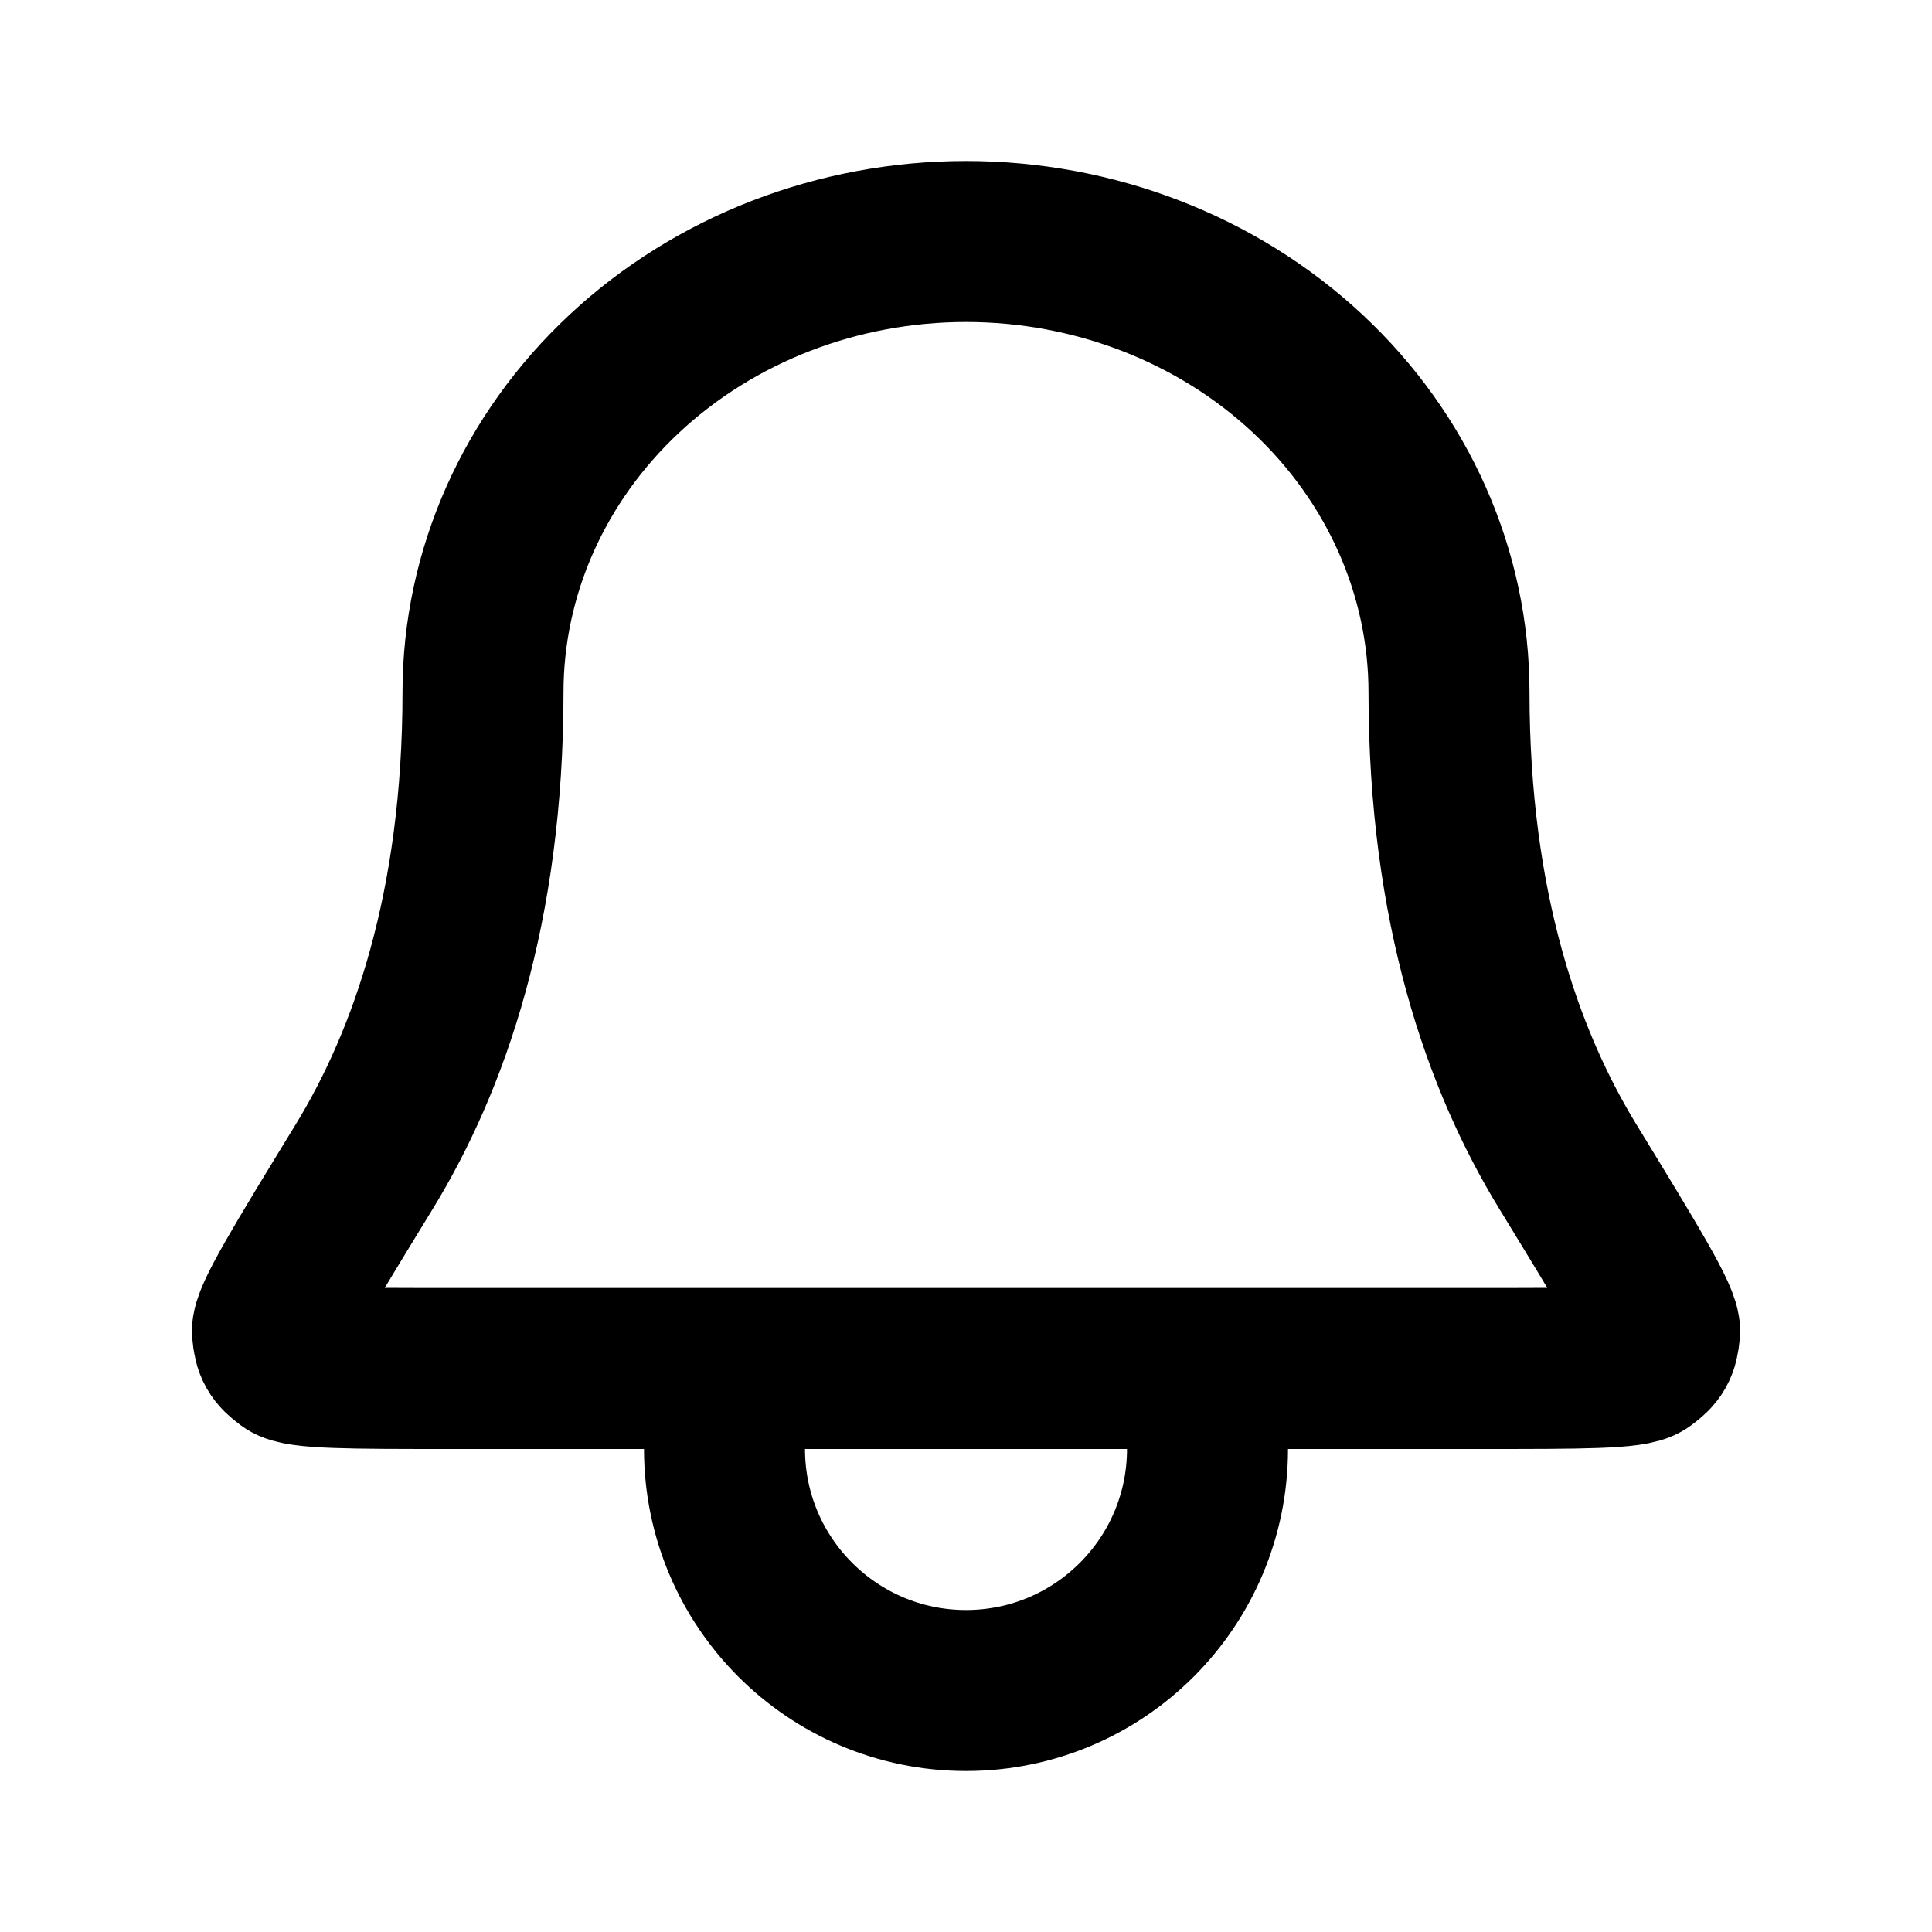
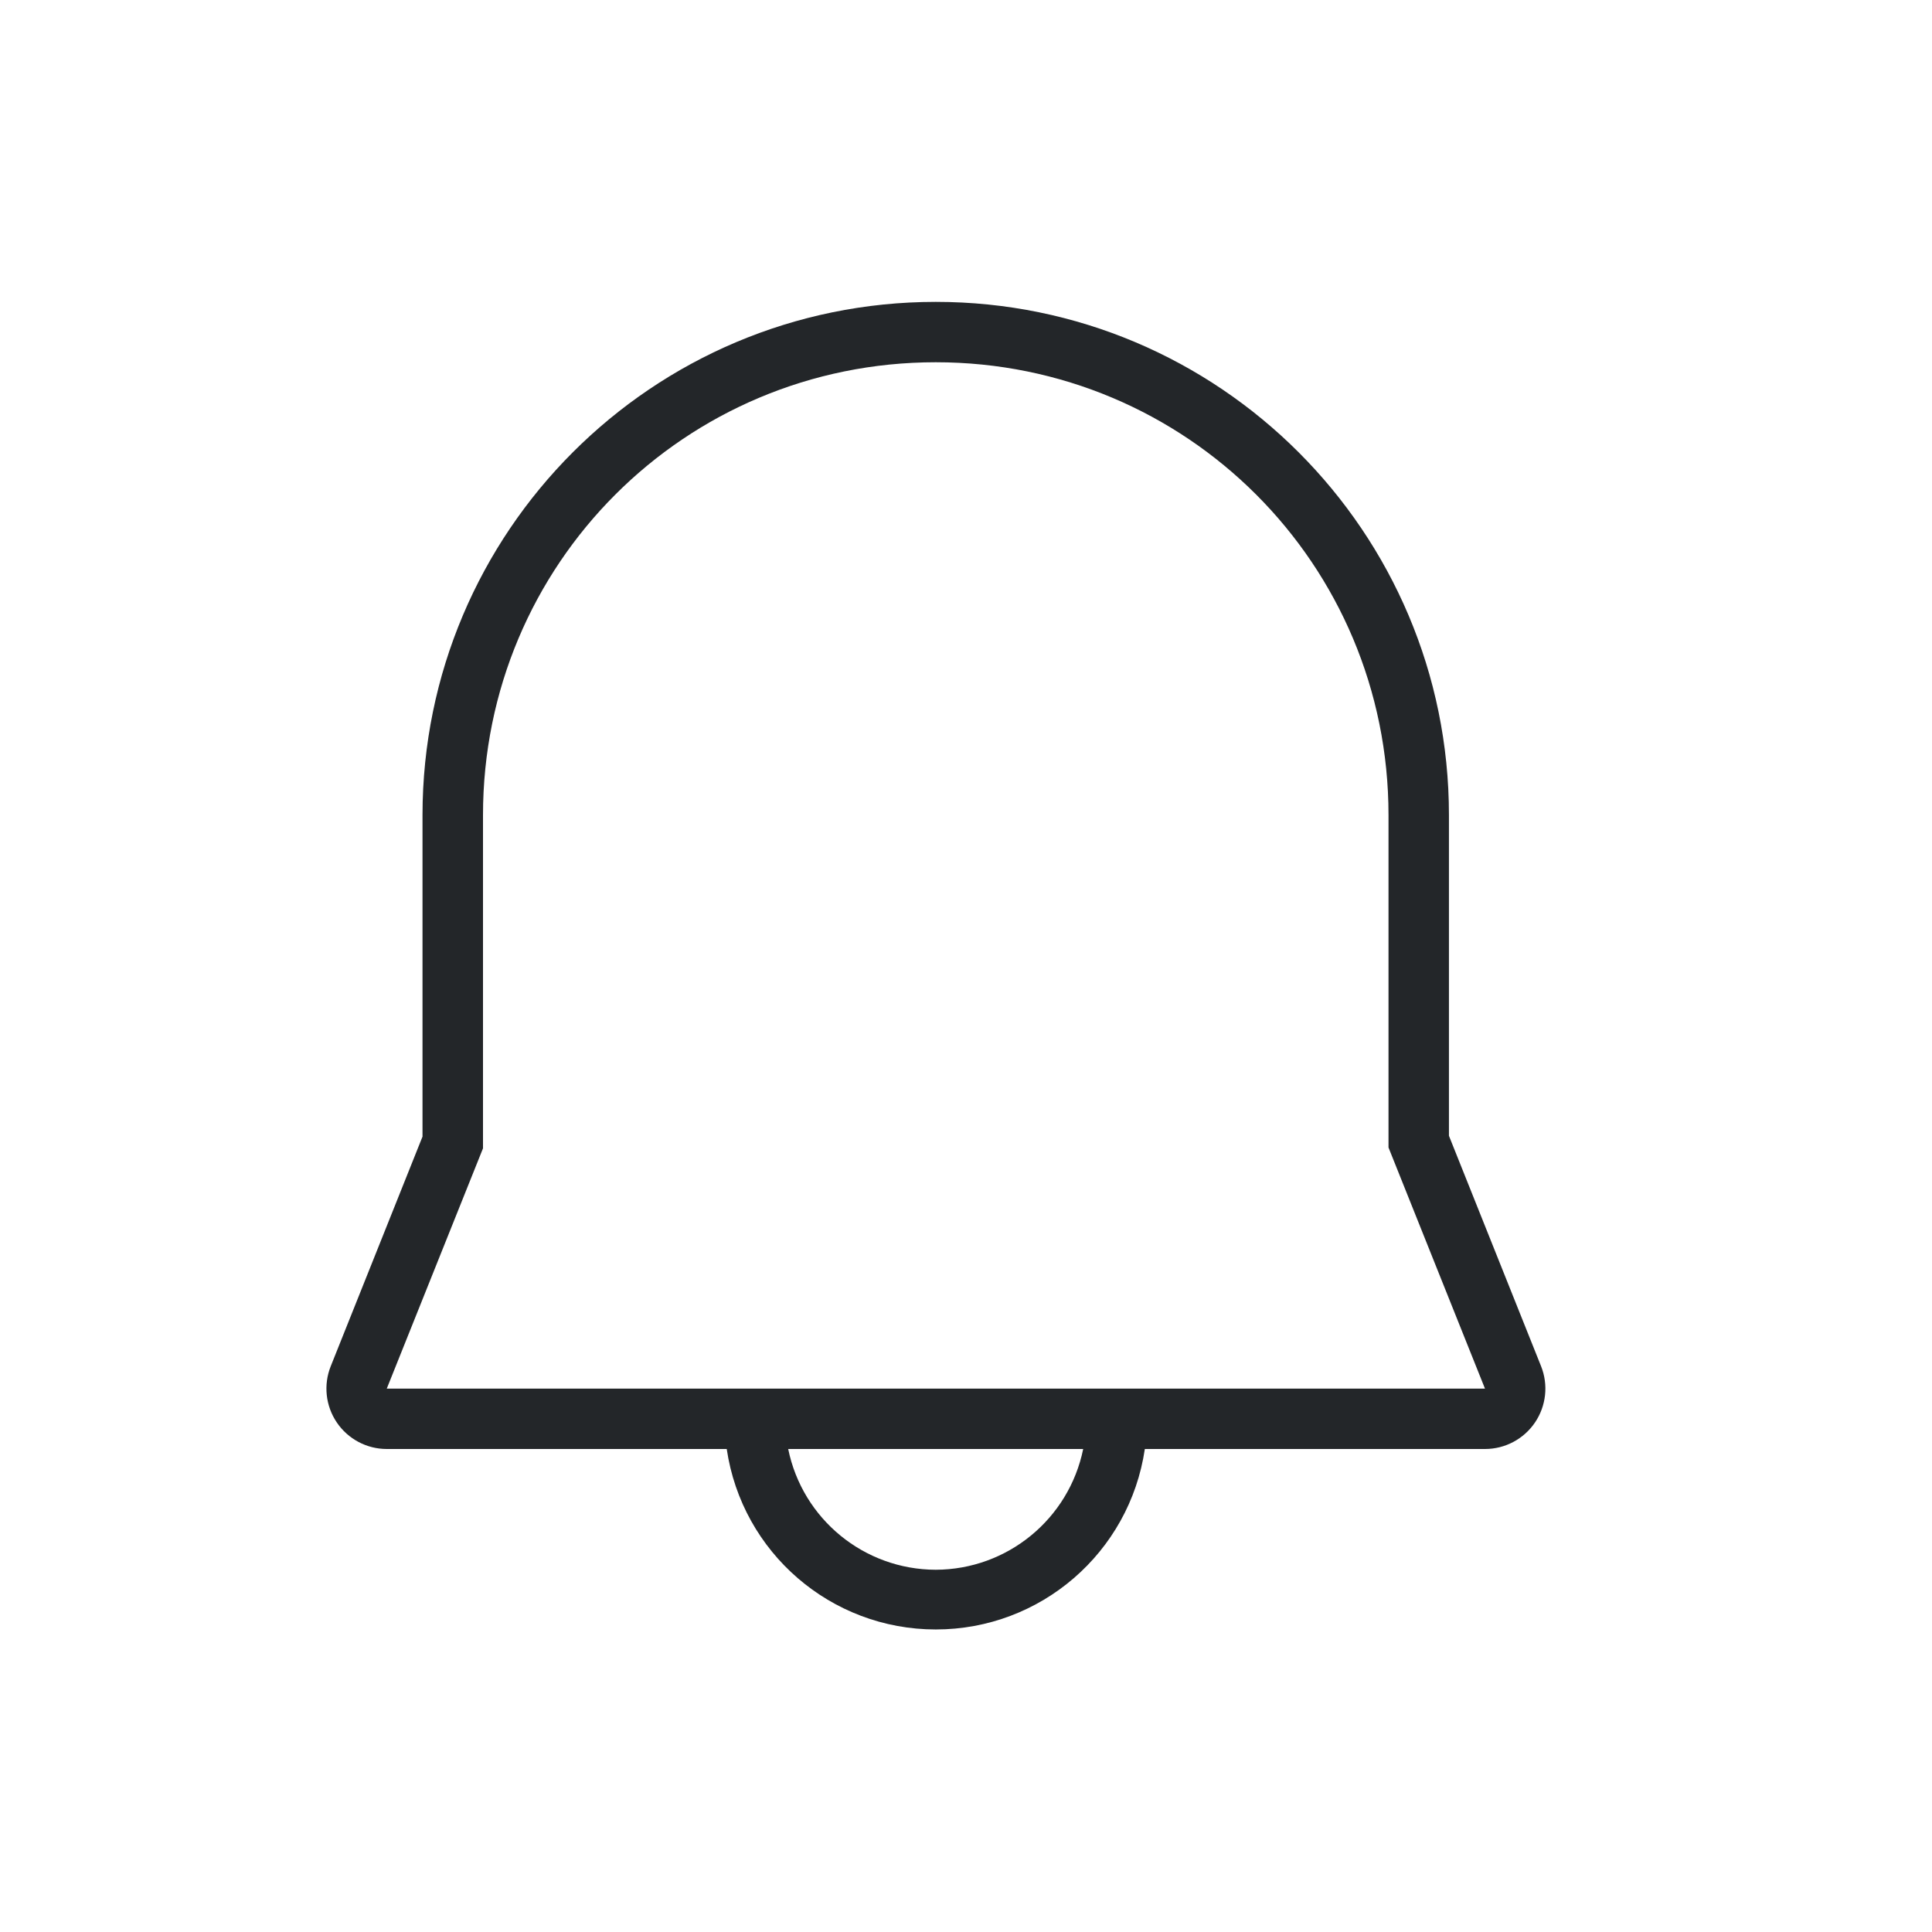
- <svg xmlns="http://www.w3.org/2000/svg" width="800px" height="800px" viewBox="0 0 24 24" fill="none">
-   <path d="M9.002 17H5.606C4.348 17 3.719 17 3.586 16.902C3.438 16.793 3.401 16.728 3.385 16.544C3.371 16.38 3.756 15.749 4.528 14.487C5.324 13.184 6 11.286 6 8.6C6 7.115 6.632 5.69 7.758 4.64C8.883 3.59 10.409 3 12 3C13.592 3 15.118 3.59 16.243 4.64C17.368 5.69 18 7.115 18 8.6C18 11.286 18.677 13.184 19.473 14.487C20.244 15.749 20.63 16.38 20.616 16.544C20.599 16.728 20.563 16.793 20.414 16.902C20.282 17 19.653 17 18.394 17H15M9.002 17L9 18C9 19.657 10.344 21 12 21C13.657 21 15 19.657 15 18V17M9.002 17H15" stroke="#000000" stroke-width="2" stroke-linecap="round" stroke-linejoin="round" />
+ <svg xmlns="http://www.w3.org/2000/svg" version="1.1" width="32" height="32" viewBox="0 0 32 32">
+   <defs>
+     <style id="current-color-scheme" type="text/css">.ColorScheme-Text {
+         color:#232629;
+       }</style>
+   </defs>
+   <path class="ColorScheme-Text" d="M15.498 5a8.503 8.503 0 0 0-8.5 8.5v5.326l-1.52 3.803A1 1 0 0 0 6.407 24h5.63a3.5 3.5 0 0 0 6.925 0h5.635a1 1 0 0 0 .928-1.371l-1.526-3.817V13.5c0-4.692-3.808-8.5-8.5-8.5Zm0 1c4.155 0 7.5 3.345 7.5 7.5v5.506L24.596 23H6.406L8 19.02V13.5C8 9.345 11.344 6 15.5 6Zm-2.443 18h4.886a2.5 2.5 0 0 1-2.443 2 2.5 2.5 0 0 1-2.443-2Z" fill="currentColor" />
</svg>
